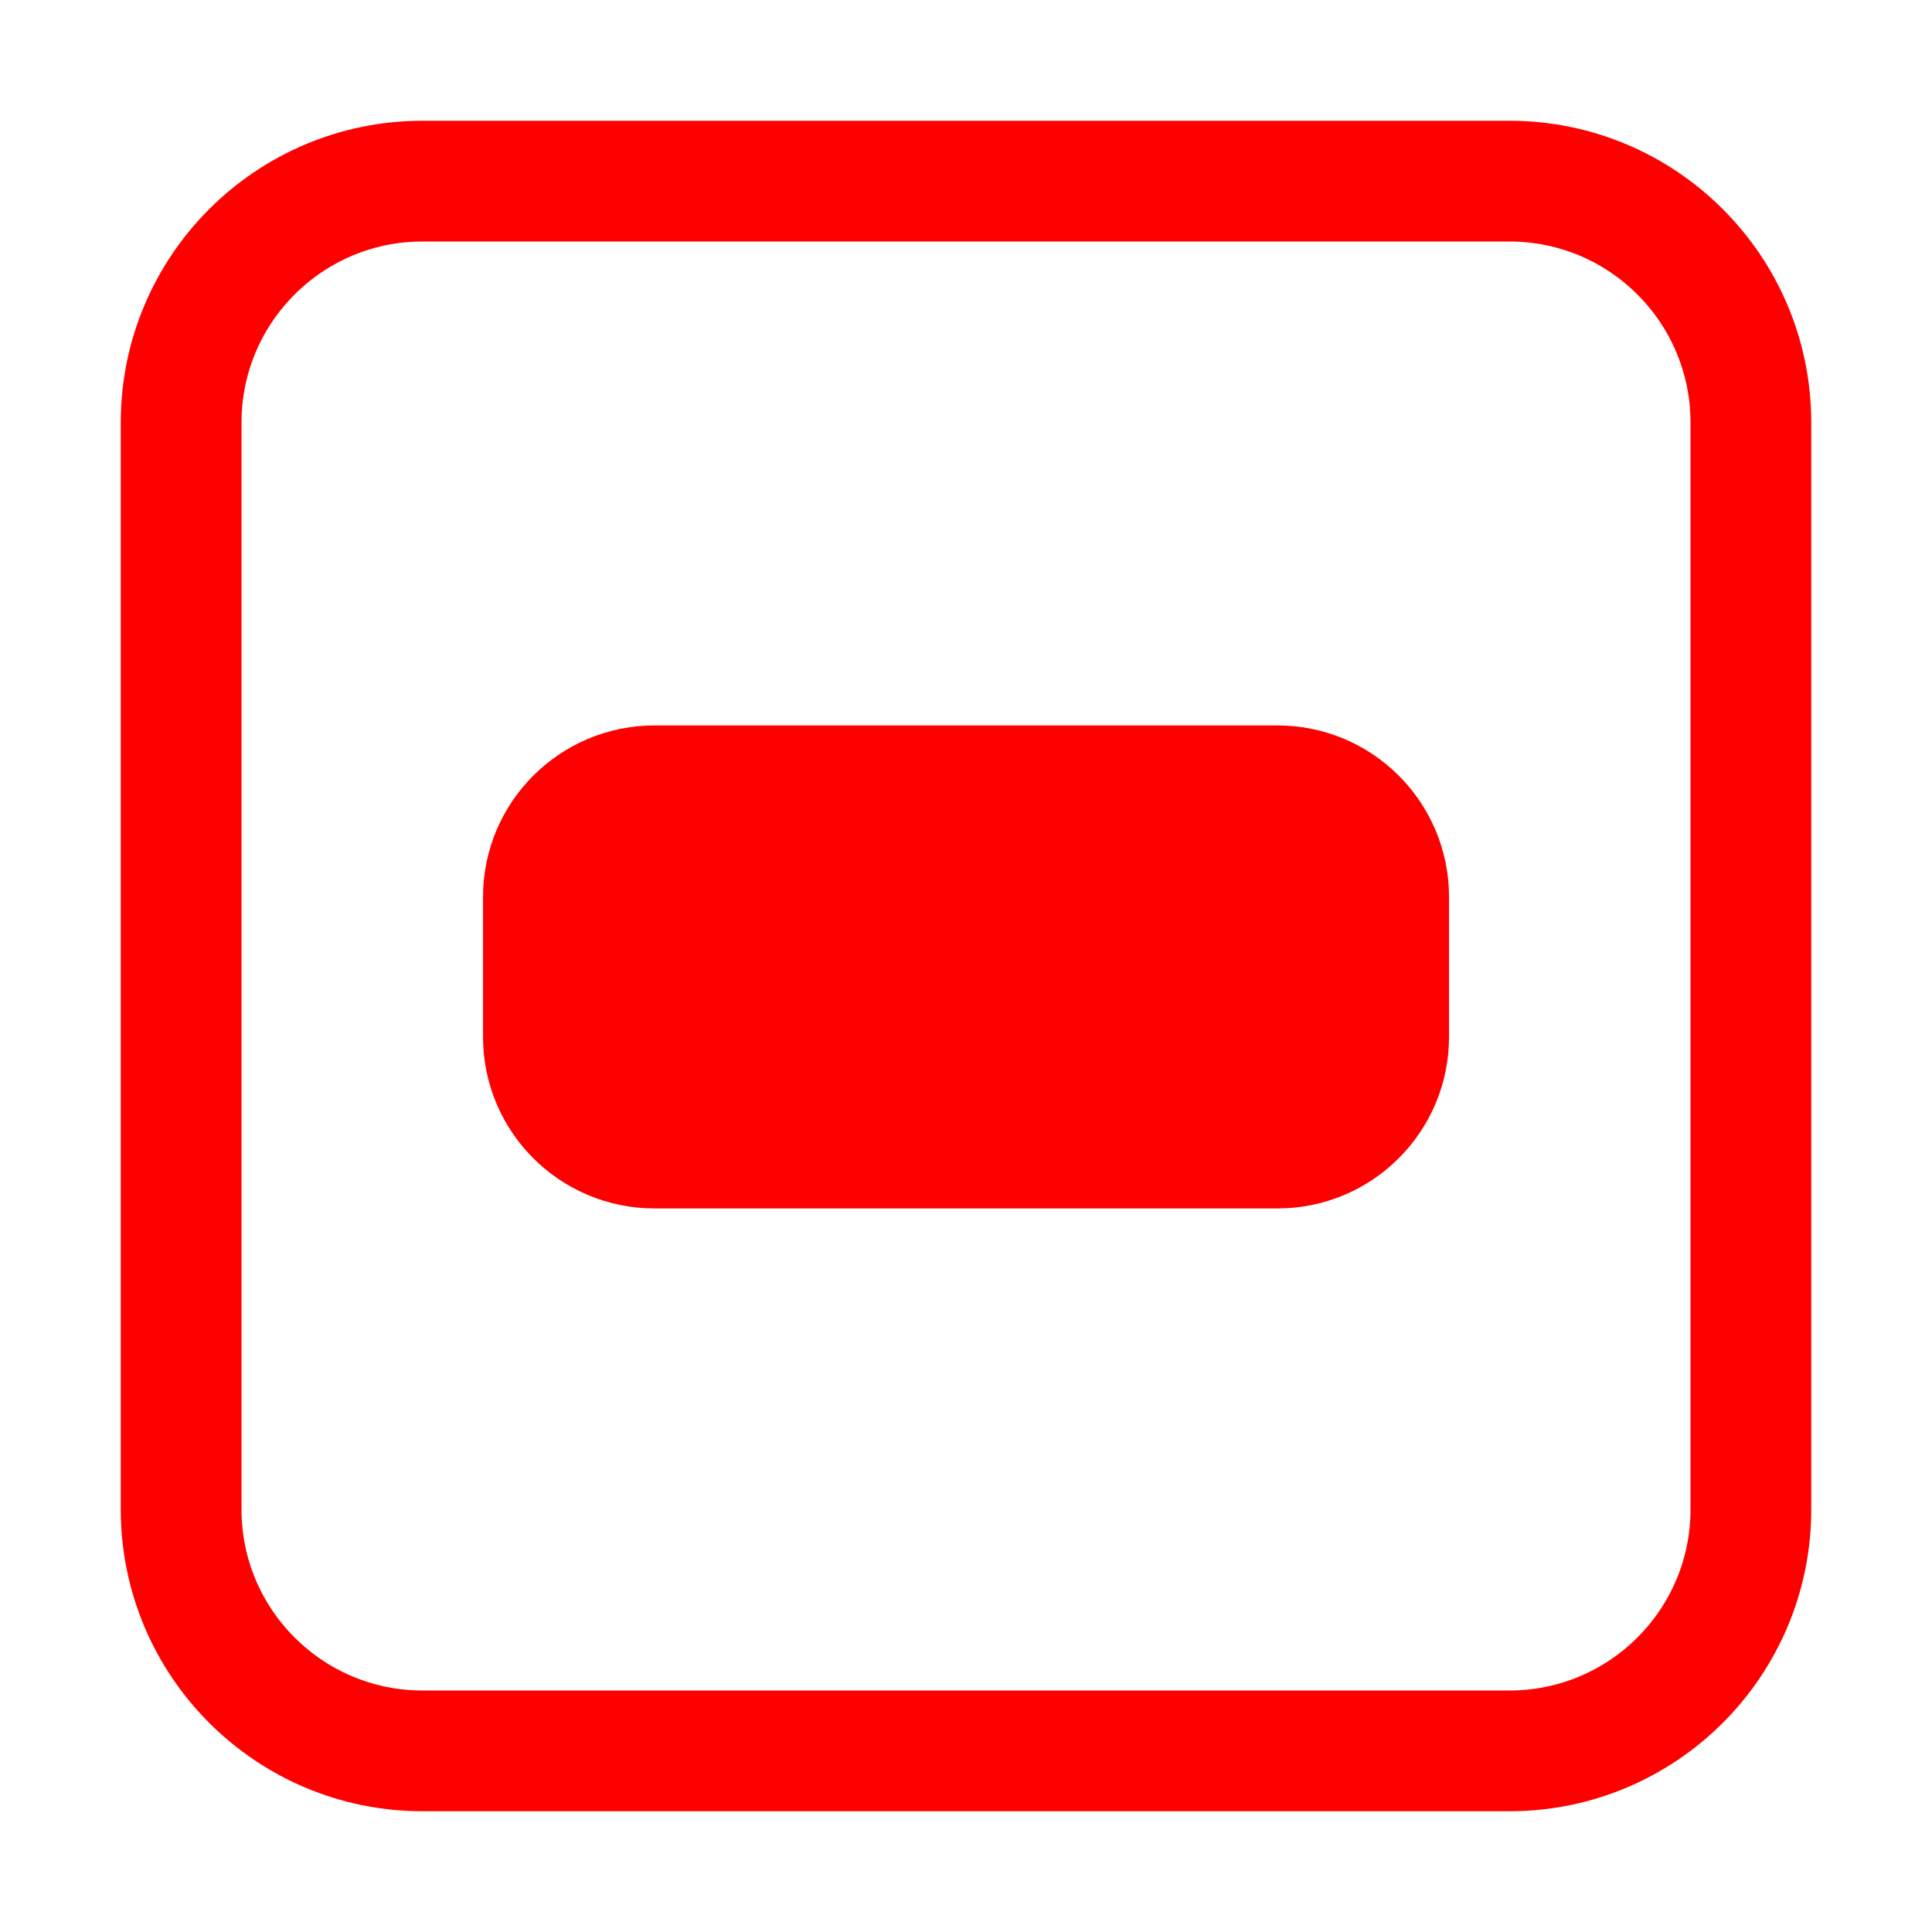
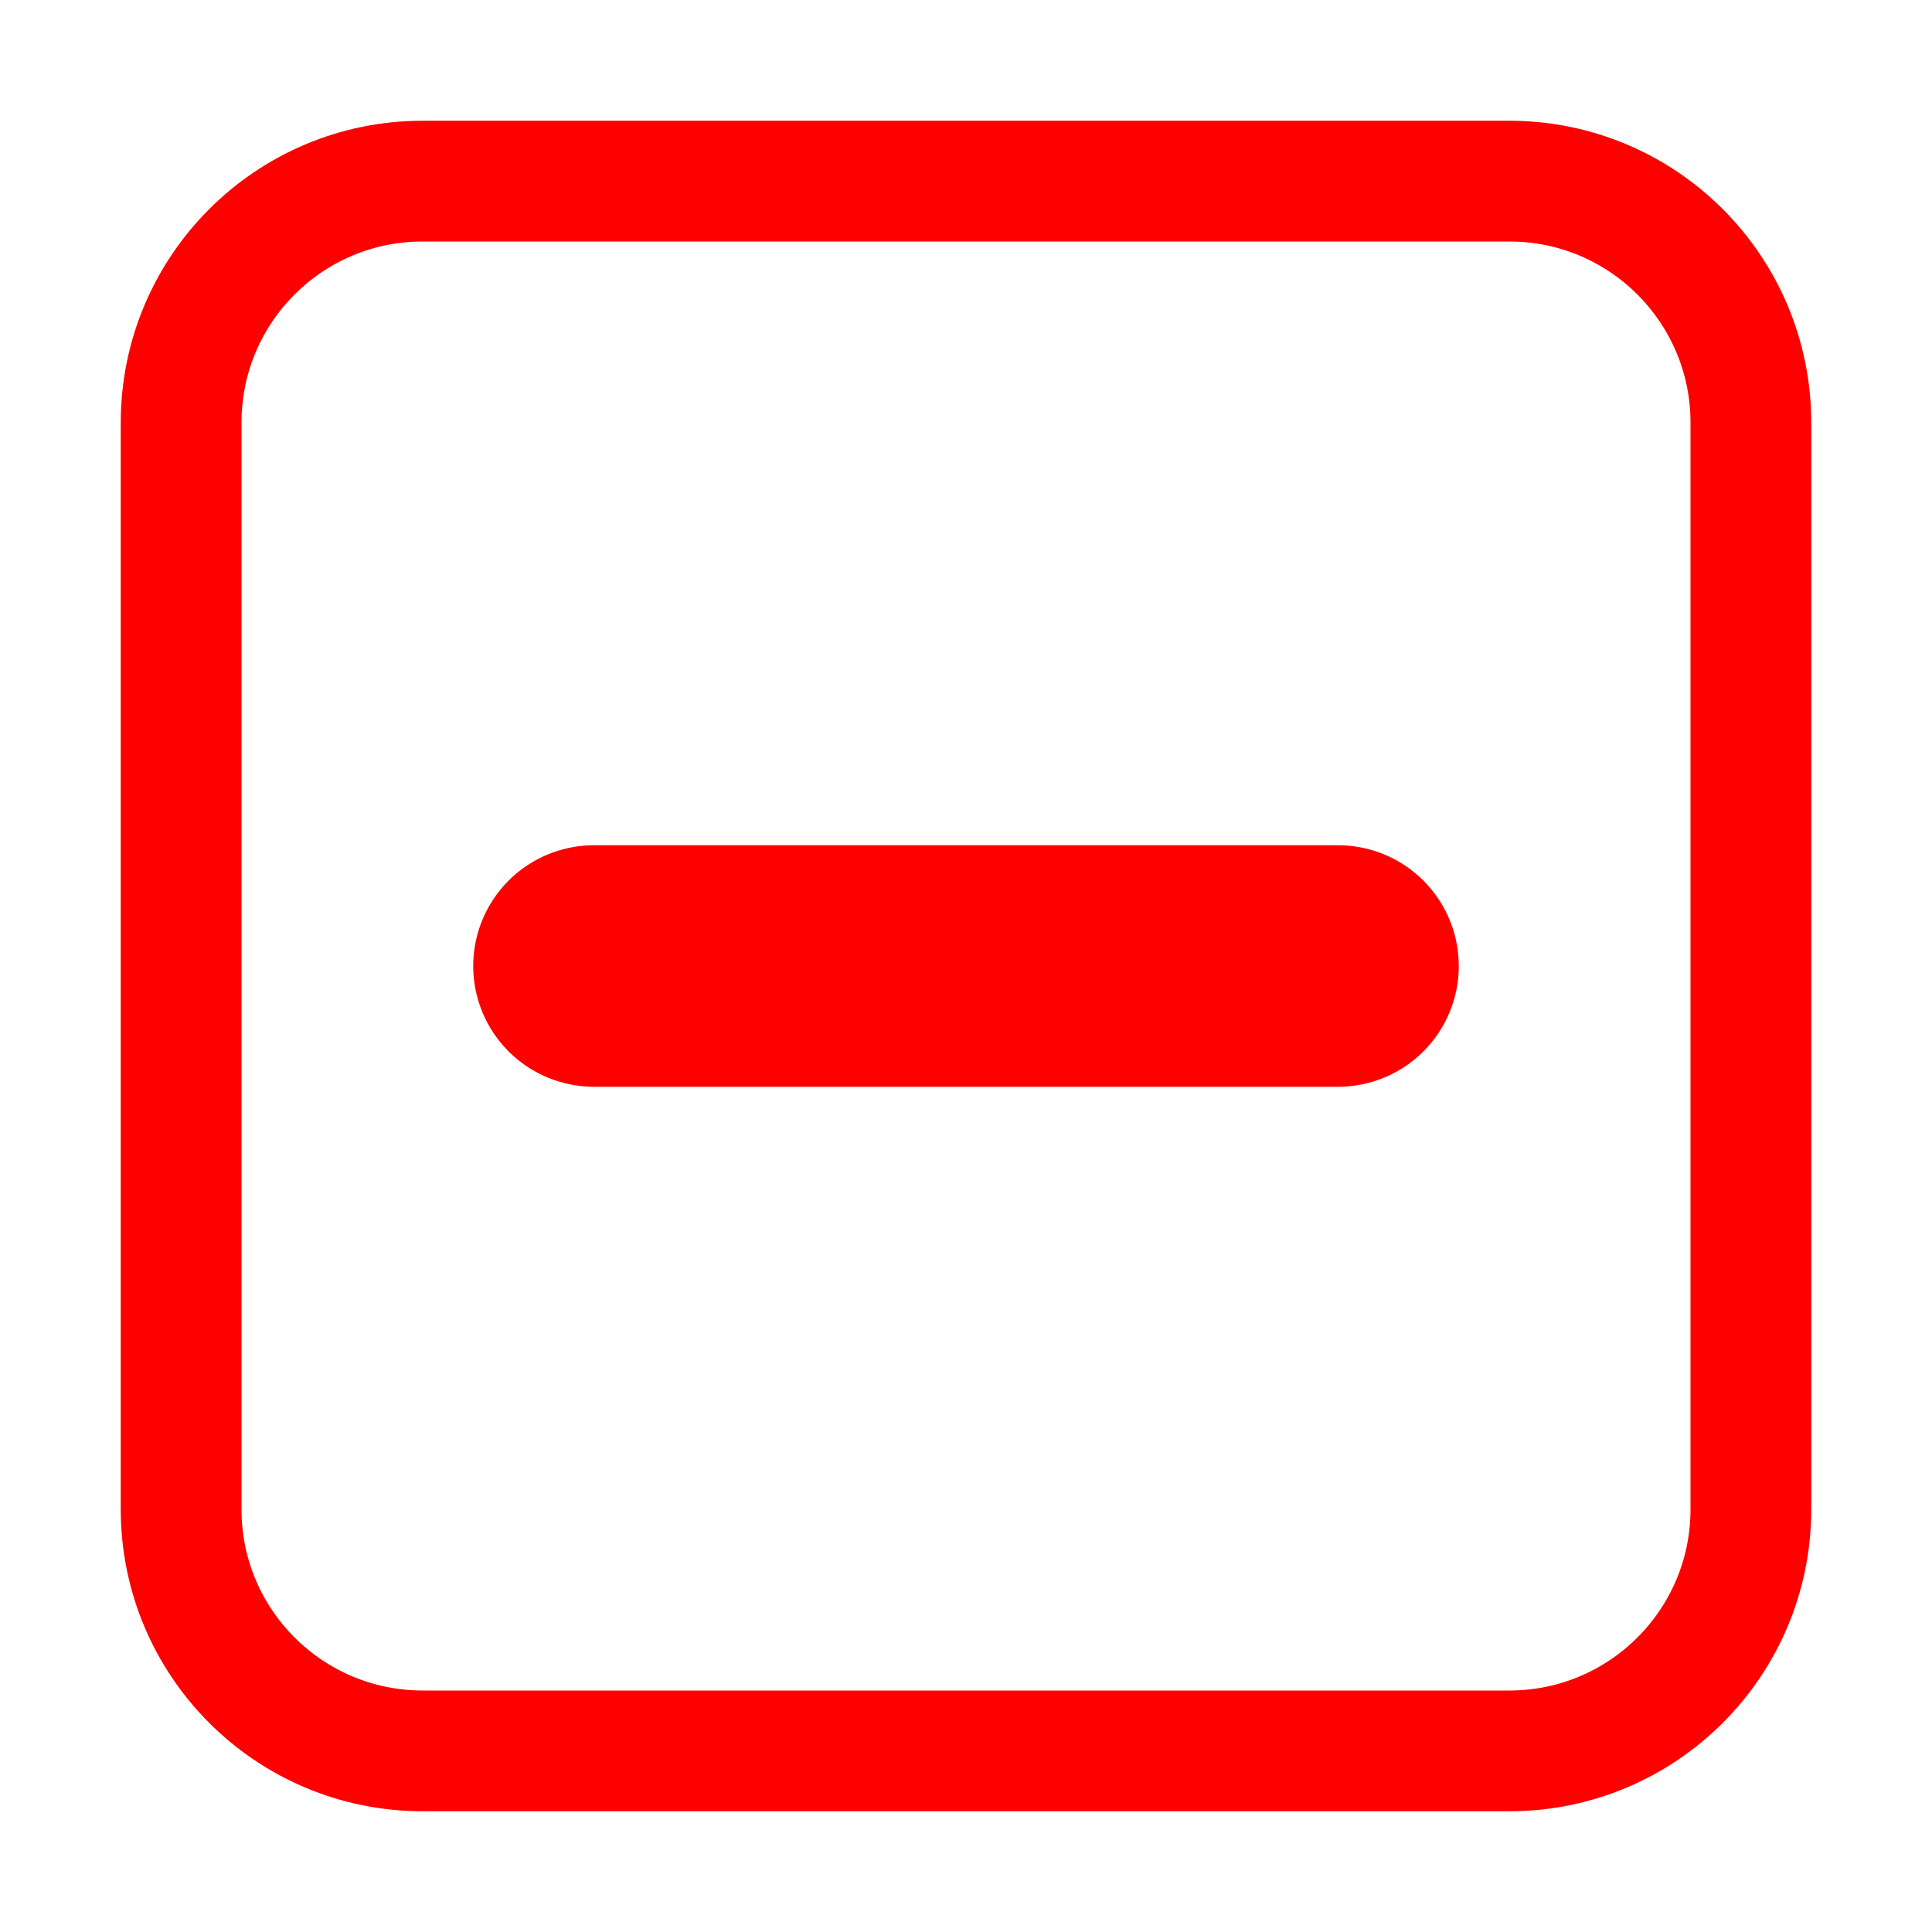
<svg xmlns="http://www.w3.org/2000/svg" width="32" height="32" viewBox="0 0 32 32" id="svg2" version="1.1">
  <defs id="defs4" />
  <g id="layer1" transform="translate(0,-1020.362)">
    <rect style="opacity:1;fill:#000000;fill-opacity:0;fill-rule:evenodd;stroke:#ff0000;stroke-width:2;stroke-linecap:butt;stroke-linejoin:miter;stroke-miterlimit:4;stroke-dasharray:none;stroke-opacity:1" id="rect3338" width="26" height="26" x="3" y="1023.362" ry="4" />
-     <rect style="opacity:1;fill:#ff0000;fill-opacity:1;fill-rule:nonzero;stroke:#ff0000;stroke-width:1.681;stroke-linecap:round;stroke-linejoin:round;stroke-miterlimit:4;stroke-dasharray:none;stroke-opacity:1" id="rect817" width="14.319" height="6.319" x="8.841" y="1033.218" ry="2" />
+     <path style="fill:none;stroke:#ff0000;stroke-width:4;stroke-linecap:round;stroke-linejoin:round;stroke-miterlimit:4;stroke-dasharray:none;stroke-opacity:1" d="M 9.838,1036.362 H 22.162" id="path837" />
  </g>
</svg>
